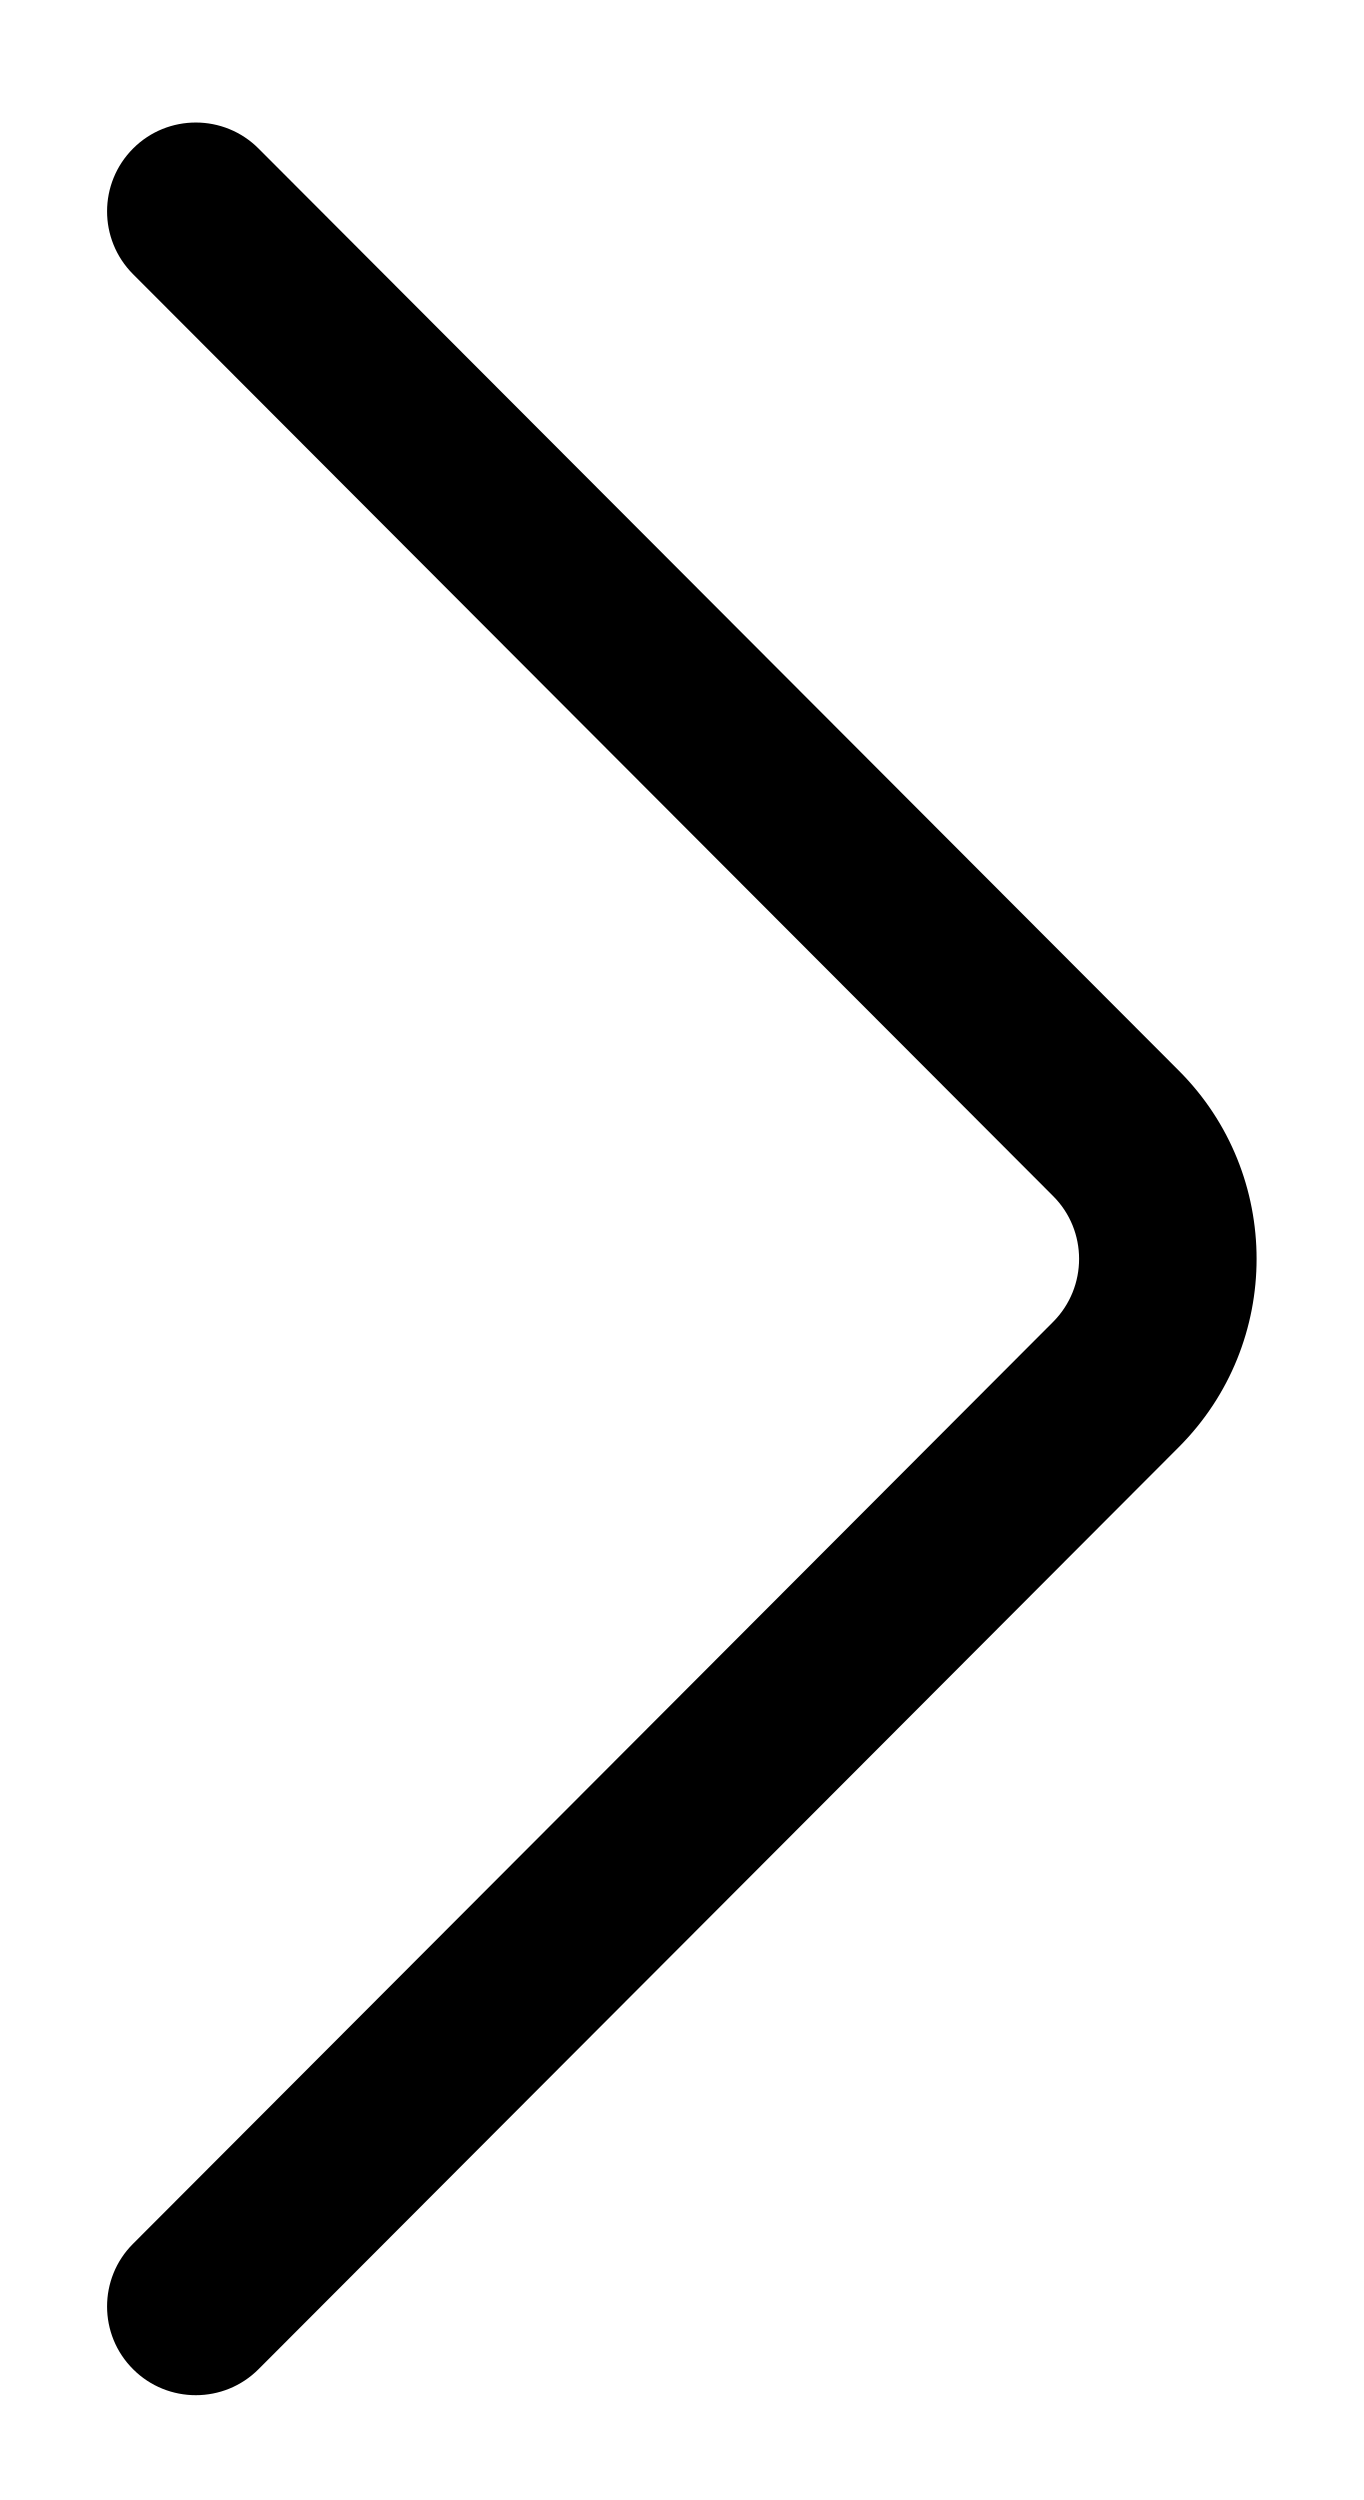
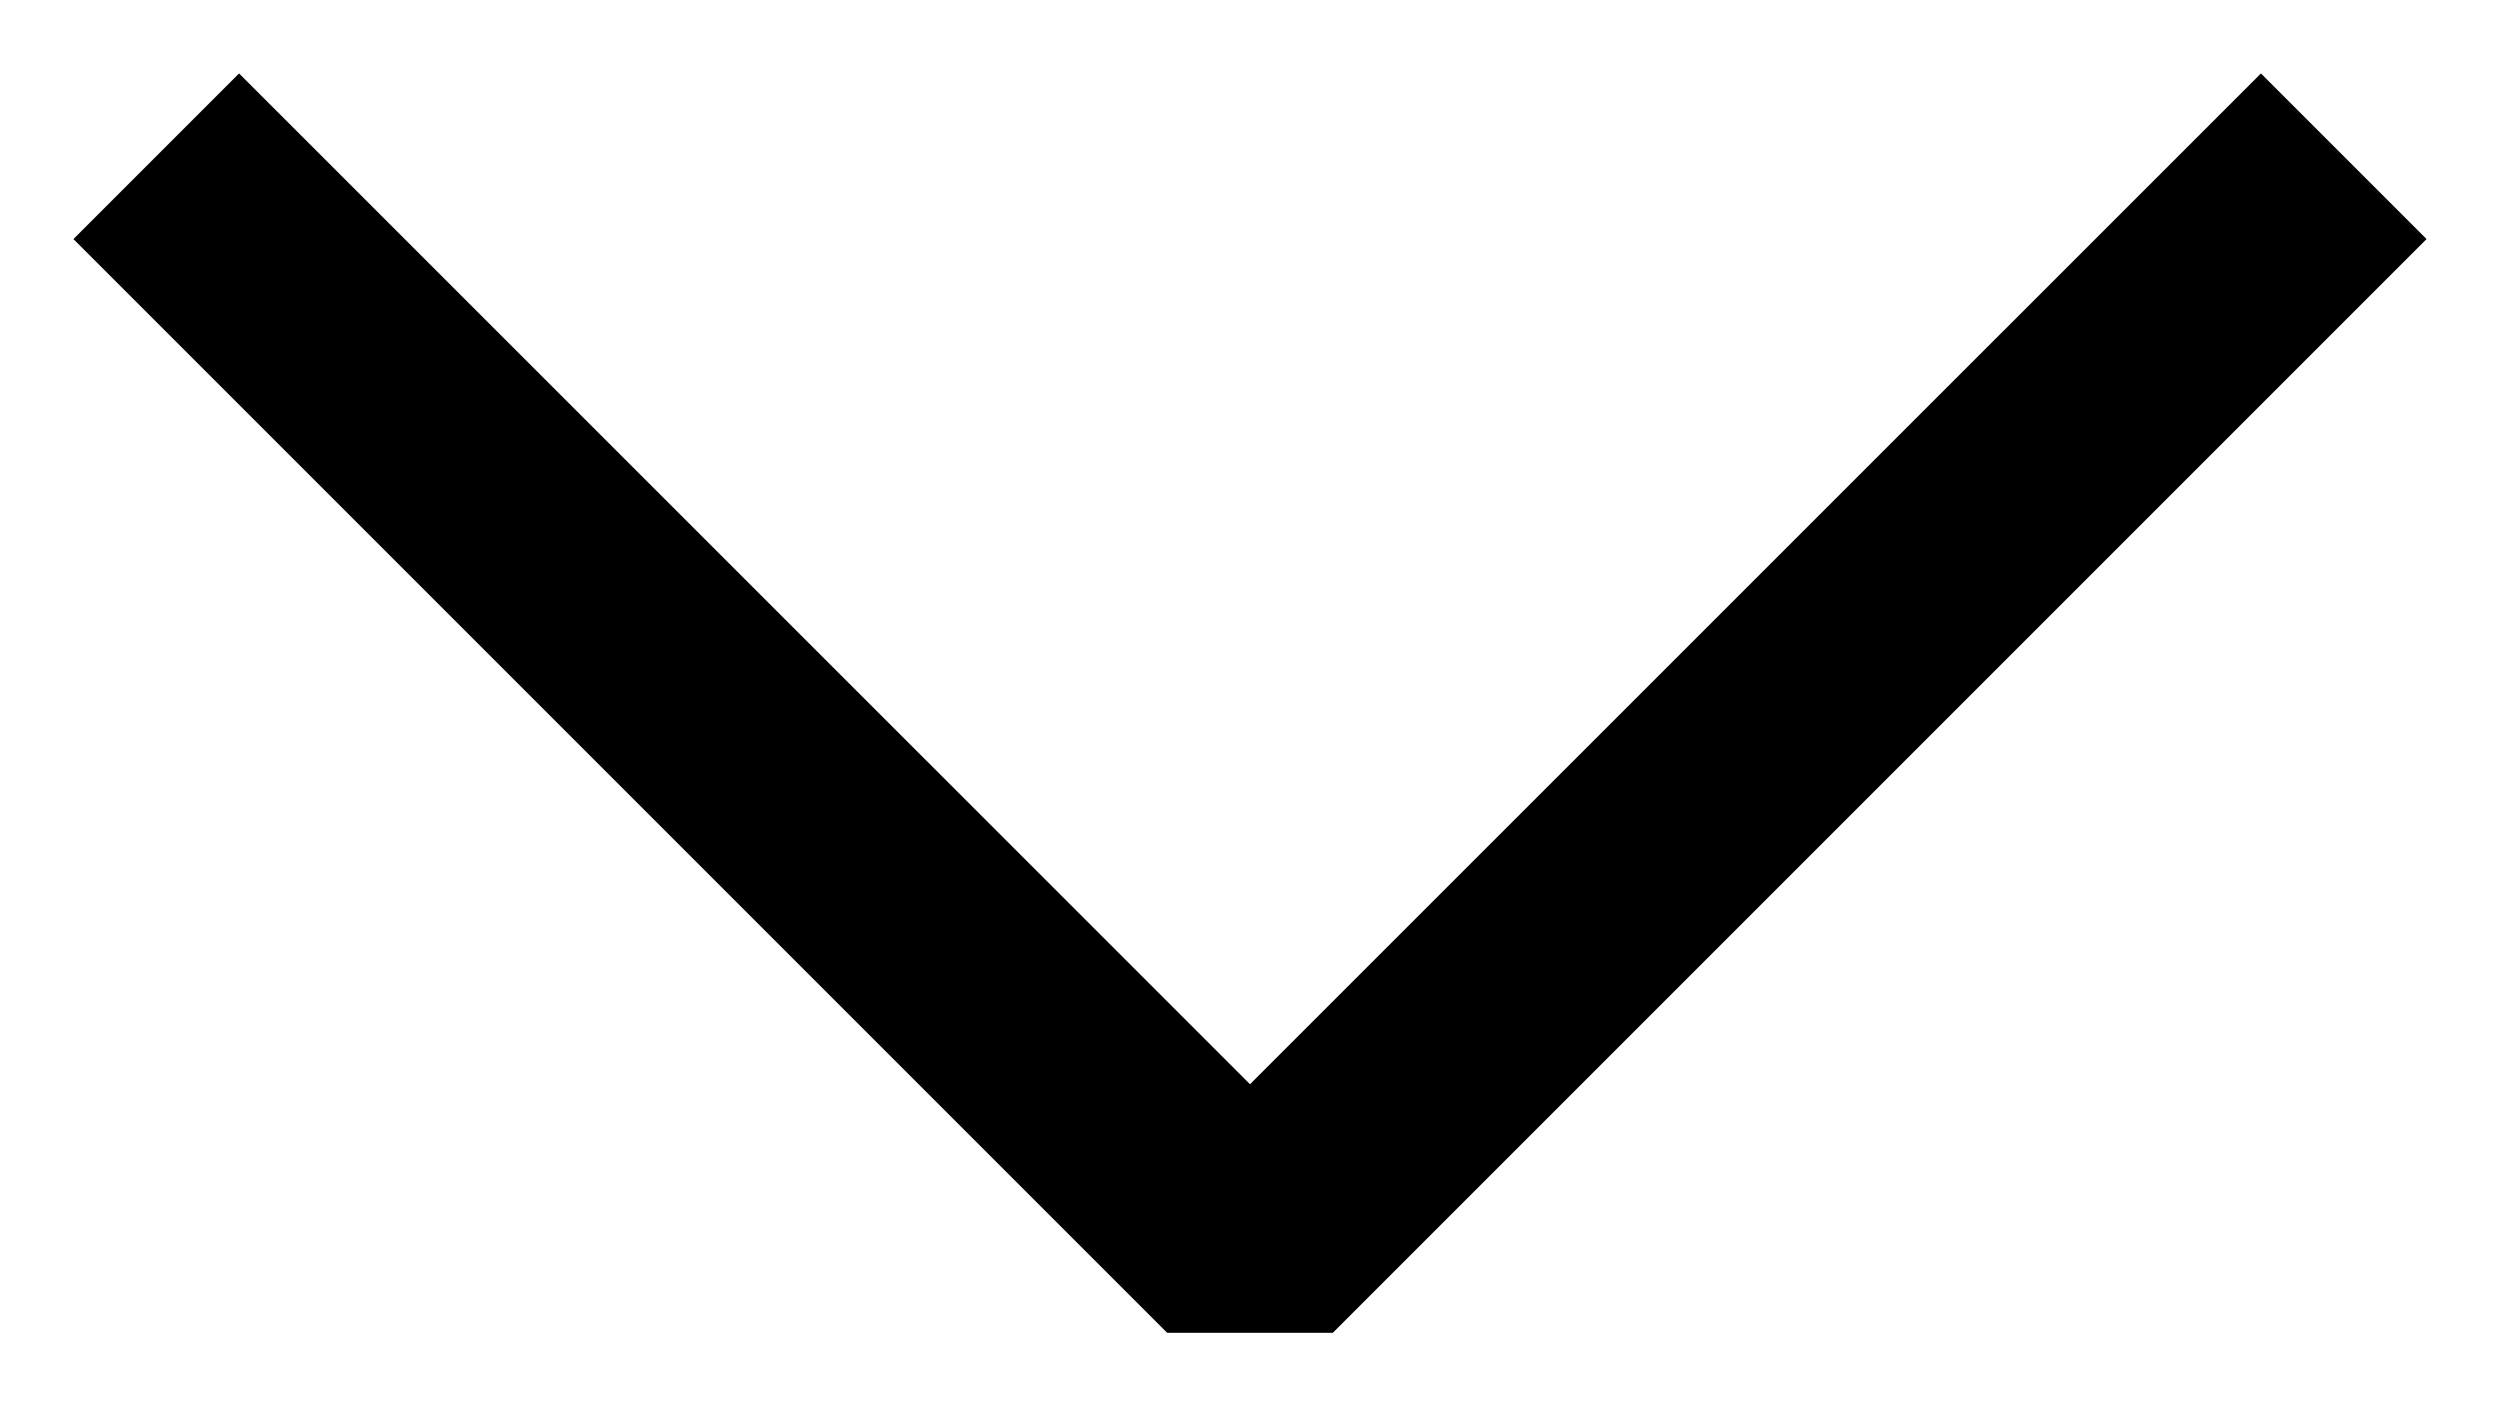
- <svg xmlns="http://www.w3.org/2000/svg" width="6" height="11" viewBox="0 0 6 11">
-   <path d="M0.586 0.653C0.433 0.806 0.433 1.053 0.585 1.206L4.634 5.263C4.786 5.415 4.786 5.663 4.634 5.816L0.585 9.873C0.433 10.025 0.433 10.273 0.586 10.425C0.738 10.577 0.986 10.577 1.138 10.424L5.186 6.368C5.415 6.139 5.529 5.839 5.529 5.539C5.529 5.239 5.415 4.939 5.187 4.711L1.138 0.654C0.986 0.501 0.738 0.501 0.586 0.653Z" />
+ <svg xmlns="http://www.w3.org/2000/svg" width="16" height="9" viewBox="0 0 16 9">
+   <path fill-rule="evenodd" clip-rule="evenodd" d="M7.47 8.53L0.47 1.53L1.53 0.47L8 6.939L14.47 0.47L15.53 1.53L8.53 8.53L7.47 8.53Z" />
</svg>
